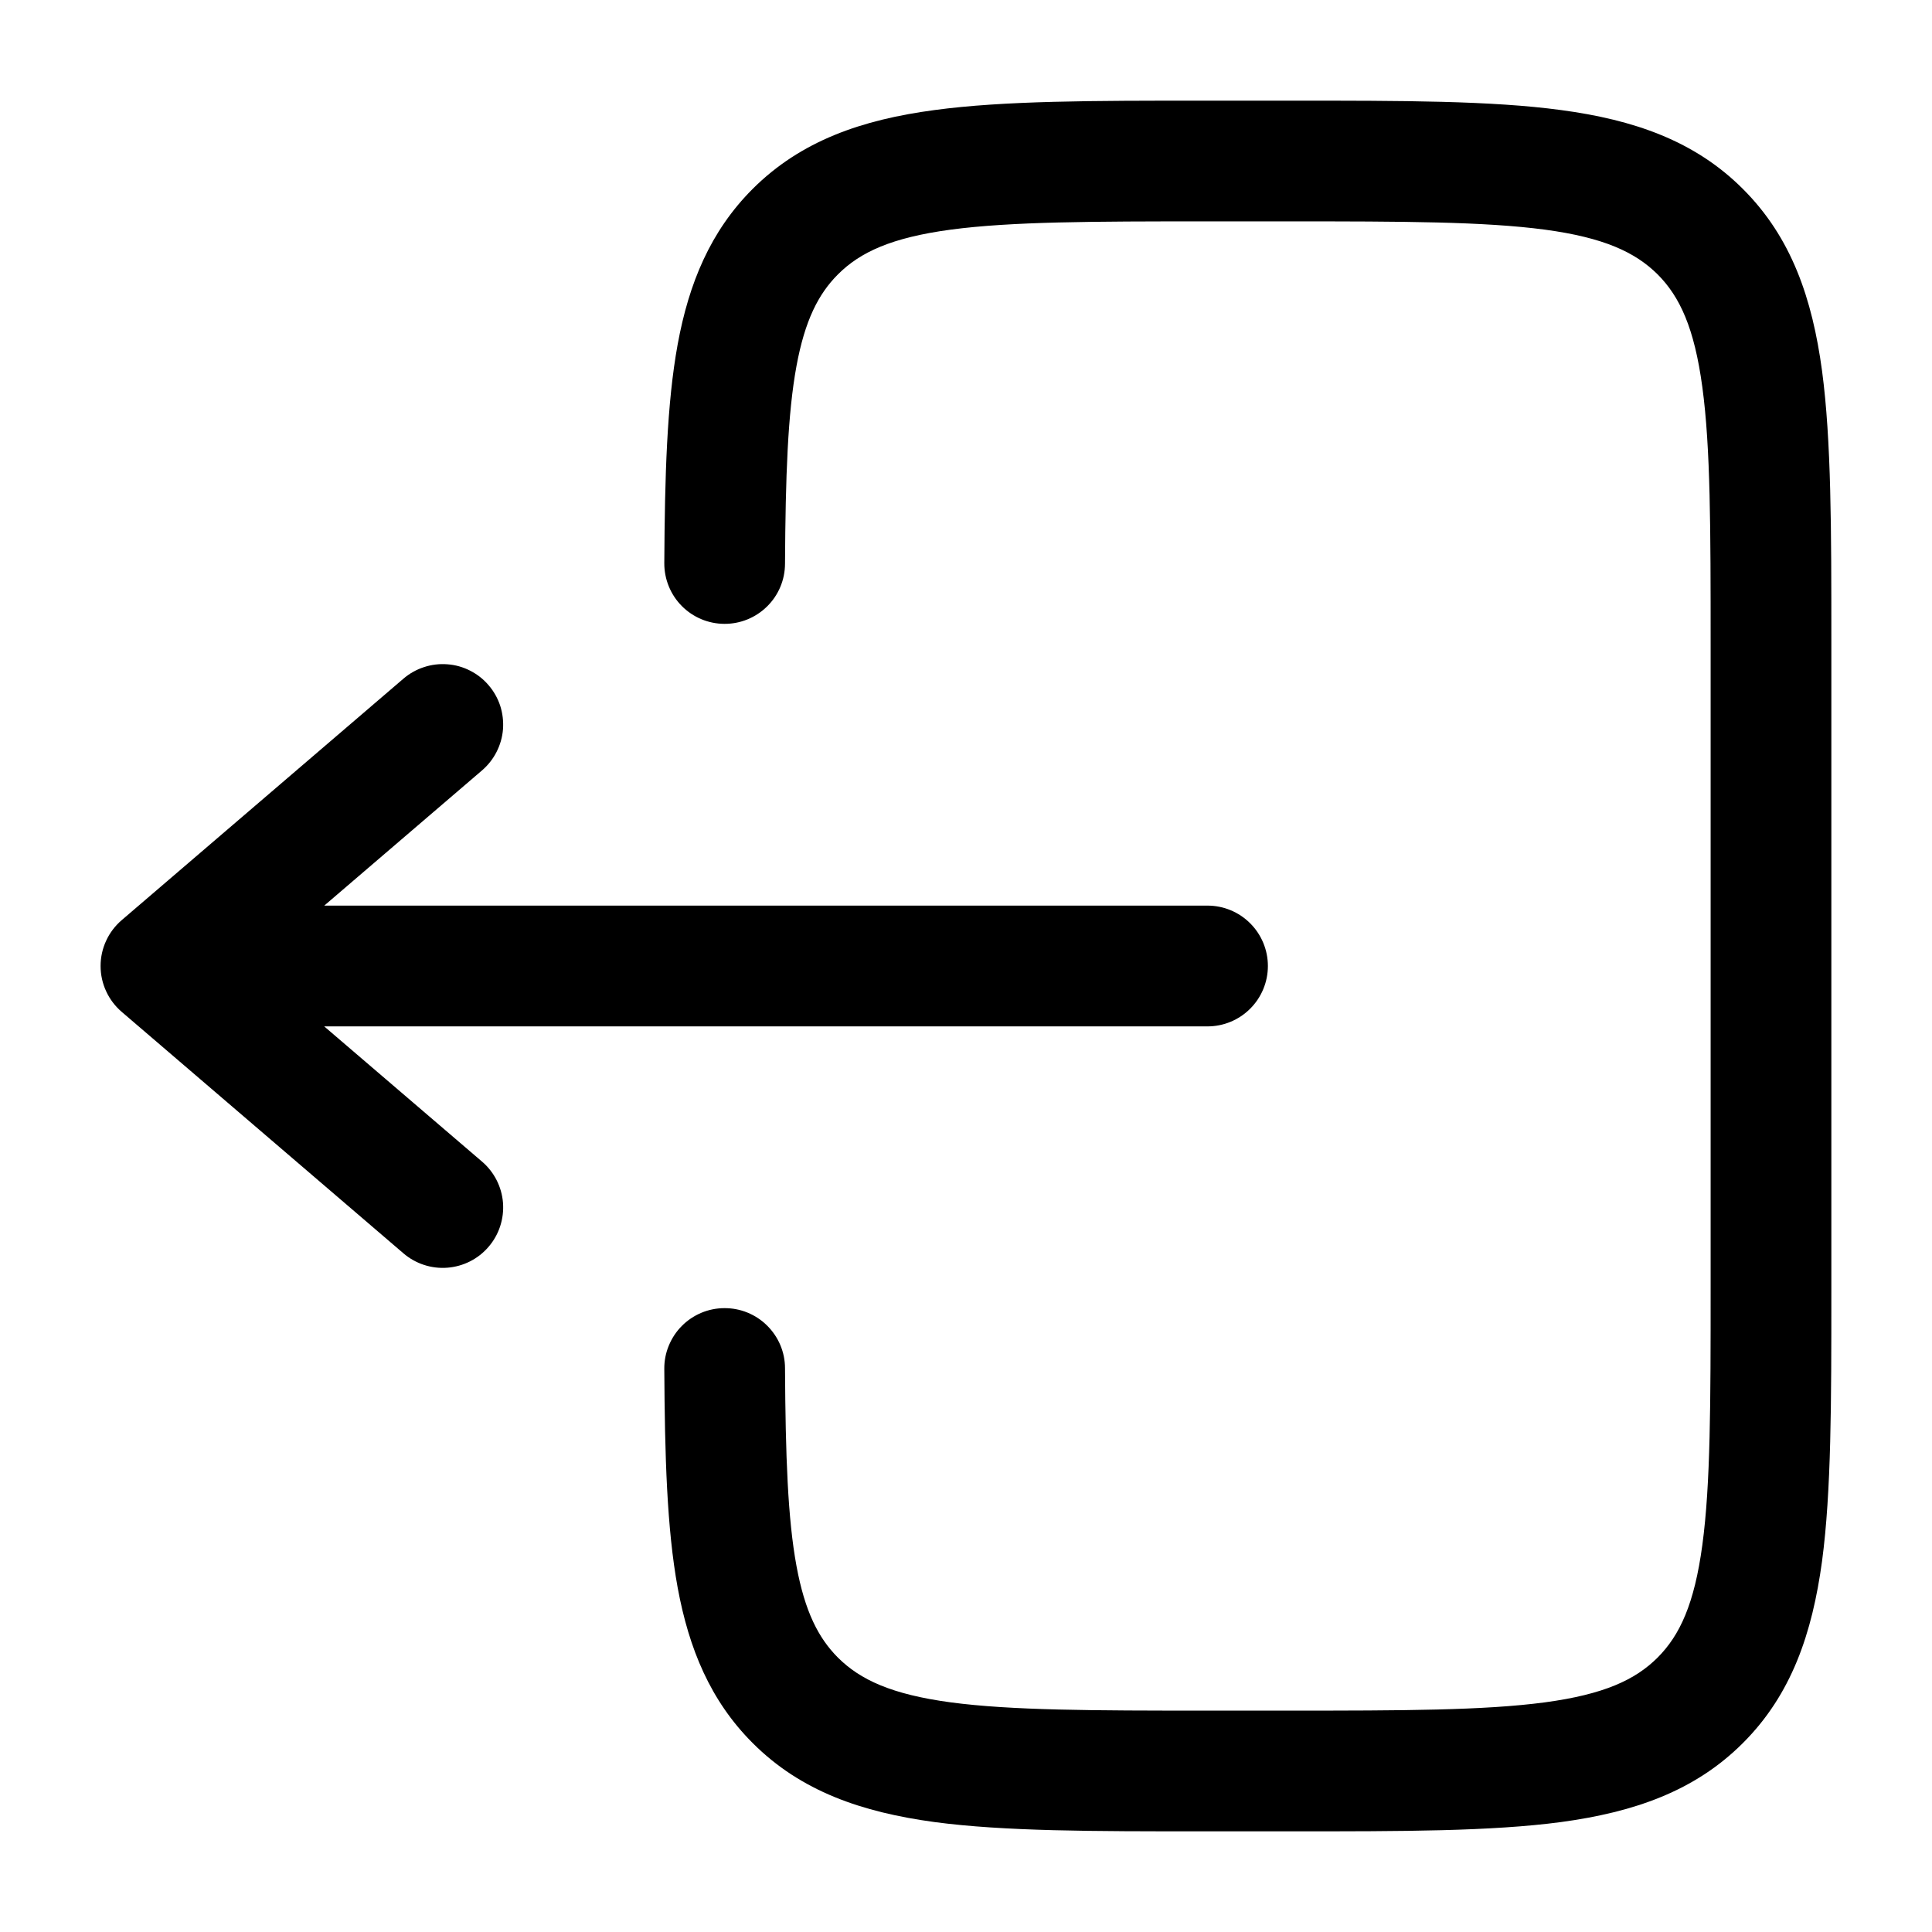
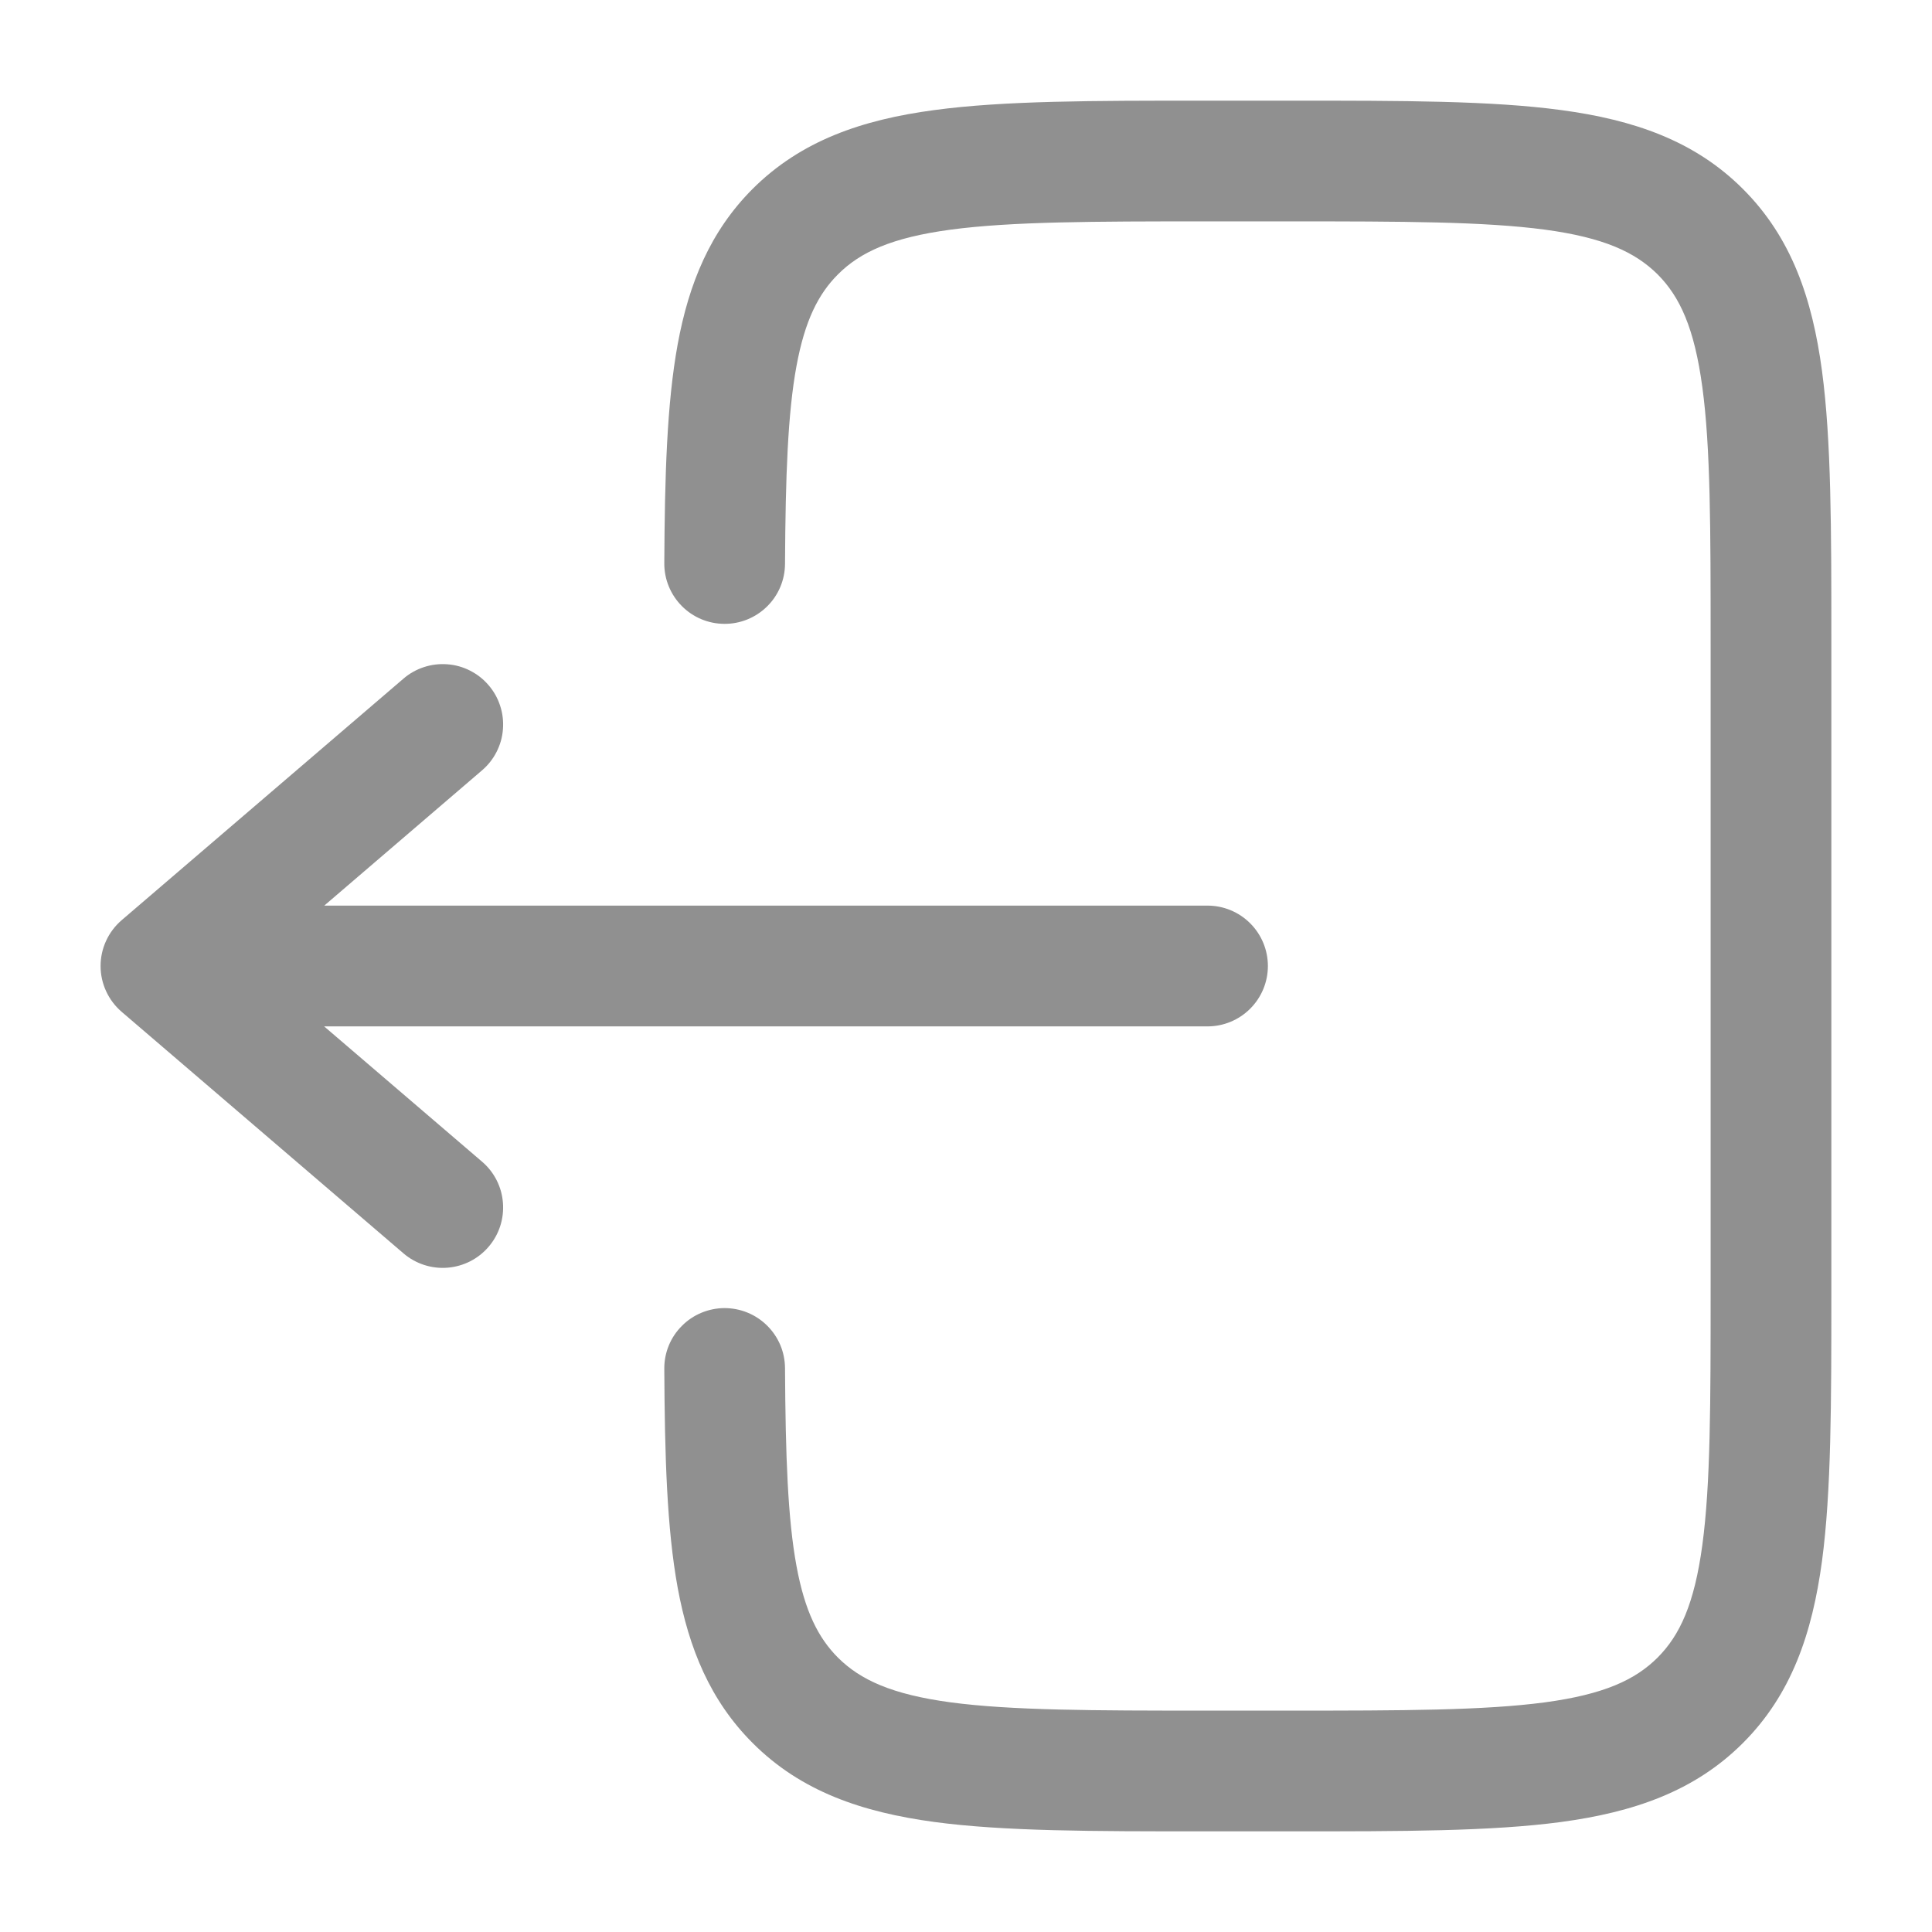
<svg xmlns="http://www.w3.org/2000/svg" width="31" height="31" viewBox="0 0 31 31" fill="none">
  <g id="solar:logout-2-outline">
    <g id="Group">
-       <path id="Vector" d="M19.304 1.615C17.538 1.615 16.113 1.615 14.994 1.766C13.831 1.921 12.852 2.257 12.075 3.033C11.398 3.711 11.054 4.544 10.874 5.523C10.7 6.475 10.667 7.639 10.659 9.036C10.658 9.293 10.758 9.54 10.939 9.723C11.12 9.906 11.366 10.009 11.622 10.01C11.879 10.012 12.126 9.911 12.309 9.73C12.492 9.55 12.595 9.304 12.596 9.047C12.604 7.635 12.64 6.634 12.78 5.873C12.915 5.142 13.131 4.717 13.445 4.403C13.803 4.045 14.305 3.813 15.253 3.685C16.229 3.555 17.521 3.552 19.375 3.552H20.667C22.521 3.552 23.814 3.555 24.79 3.685C25.738 3.813 26.239 4.047 26.598 4.403C26.954 4.761 27.187 5.262 27.315 6.212C27.447 7.186 27.448 8.48 27.448 10.333V20.667C27.448 22.52 27.447 23.813 27.315 24.79C27.187 25.738 26.954 26.239 26.597 26.597C26.239 26.954 25.738 27.187 24.79 27.315C23.814 27.445 22.521 27.448 20.667 27.448H19.375C17.521 27.448 16.229 27.445 15.252 27.315C14.305 27.187 13.803 26.953 13.445 26.597C13.131 26.282 12.915 25.858 12.78 25.127C12.64 24.366 12.604 23.365 12.596 21.953C12.596 21.826 12.57 21.7 12.521 21.583C12.471 21.465 12.399 21.359 12.309 21.27C12.219 21.18 12.111 21.109 11.993 21.061C11.876 21.013 11.75 20.989 11.622 20.99C11.495 20.99 11.369 21.016 11.252 21.065C11.135 21.115 11.028 21.186 10.939 21.277C10.849 21.367 10.779 21.475 10.731 21.592C10.682 21.71 10.658 21.836 10.659 21.963C10.667 23.361 10.7 24.525 10.874 25.477C11.055 26.456 11.398 27.289 12.076 27.967C12.852 28.745 13.832 29.078 14.995 29.236C16.113 29.385 17.538 29.385 19.304 29.385H20.738C22.505 29.385 23.928 29.385 25.048 29.236C26.21 29.078 27.19 28.745 27.967 27.967C28.745 27.19 29.078 26.21 29.236 25.048C29.385 23.928 29.385 22.503 29.385 20.738V10.262C29.385 8.497 29.385 7.072 29.236 5.952C29.079 4.789 28.745 3.81 27.967 3.033C27.19 2.255 26.21 1.922 25.048 1.766C23.928 1.615 22.503 1.615 20.738 1.615H19.304Z" fill="black" />
-       <path id="Vector_2" d="M19.375 14.531C19.632 14.531 19.878 14.633 20.06 14.815C20.242 14.997 20.344 15.243 20.344 15.5C20.344 15.757 20.242 16.003 20.06 16.185C19.878 16.367 19.632 16.469 19.375 16.469H5.202L7.735 18.639C7.93 18.806 8.051 19.044 8.071 19.3C8.09 19.556 8.008 19.81 7.84 20.005C7.673 20.201 7.435 20.321 7.179 20.341C6.923 20.361 6.669 20.278 6.474 20.111L1.953 16.236C1.847 16.145 1.761 16.032 1.703 15.905C1.644 15.778 1.614 15.64 1.614 15.5C1.614 15.36 1.644 15.222 1.703 15.095C1.761 14.968 1.847 14.855 1.953 14.764L6.474 10.889C6.571 10.806 6.683 10.743 6.804 10.704C6.925 10.664 7.052 10.649 7.179 10.659C7.306 10.668 7.43 10.703 7.543 10.761C7.657 10.819 7.758 10.898 7.84 10.995C7.923 11.091 7.986 11.203 8.026 11.324C8.065 11.445 8.08 11.573 8.071 11.7C8.061 11.827 8.026 11.95 7.968 12.064C7.911 12.177 7.831 12.278 7.735 12.361L5.203 14.531H19.375Z" fill="black" />
+       <path id="Vector" d="M19.304 1.615C17.538 1.615 16.113 1.615 14.993 1.766C13.831 1.921 12.852 2.256 12.074 3.033C11.398 3.711 11.054 4.544 10.874 5.523C10.7 6.475 10.666 7.639 10.659 9.036C10.657 9.293 10.758 9.54 10.939 9.723C11.12 9.906 11.365 10.009 11.622 10.01C11.879 10.012 12.126 9.911 12.309 9.73C12.492 9.55 12.595 9.304 12.596 9.047C12.604 7.635 12.64 6.634 12.78 5.873C12.915 5.142 13.131 4.717 13.445 4.403C13.803 4.045 14.305 3.813 15.253 3.685C16.228 3.555 17.521 3.552 19.375 3.552H20.666C22.521 3.552 23.814 3.555 24.79 3.685C25.738 3.813 26.239 4.047 26.598 4.403C26.954 4.761 27.187 5.262 27.315 6.212C27.447 7.185 27.448 8.48 27.448 10.333V20.667C27.448 22.52 27.447 23.813 27.315 24.79C27.187 25.738 26.954 26.239 26.597 26.597C26.239 26.954 25.738 27.187 24.79 27.315C23.814 27.445 22.521 27.448 20.666 27.448H19.375C17.521 27.448 16.228 27.445 15.252 27.315C14.305 27.187 13.803 26.953 13.445 26.597C13.131 26.282 12.915 25.858 12.78 25.127C12.64 24.366 12.604 23.365 12.596 21.953C12.595 21.826 12.57 21.7 12.521 21.583C12.471 21.465 12.399 21.359 12.309 21.27C12.218 21.18 12.111 21.109 11.993 21.061C11.876 21.013 11.749 20.989 11.622 20.989C11.495 20.99 11.369 21.016 11.252 21.065C11.135 21.114 11.028 21.186 10.939 21.277C10.849 21.367 10.778 21.474 10.73 21.592C10.682 21.71 10.658 21.836 10.659 21.963C10.666 23.361 10.7 24.525 10.874 25.477C11.055 26.456 11.398 27.289 12.076 27.967C12.852 28.745 13.832 29.078 14.995 29.235C16.113 29.385 17.538 29.385 19.304 29.385H20.738C22.505 29.385 23.928 29.385 25.048 29.235C26.21 29.078 27.189 28.745 27.967 27.967C28.745 27.189 29.078 26.21 29.235 25.048C29.385 23.928 29.385 22.503 29.385 20.738V10.262C29.385 8.496 29.385 7.072 29.235 5.952C29.079 4.789 28.745 3.81 27.967 3.033C27.189 2.255 26.21 1.922 25.048 1.766C23.928 1.615 22.503 1.615 20.738 1.615H19.304Z" fill="#909090" />
+       <path id="Vector_2" d="M19.375 14.531C19.632 14.531 19.878 14.633 20.06 14.815C20.242 14.997 20.344 15.243 20.344 15.5C20.344 15.757 20.242 16.003 20.06 16.185C19.878 16.367 19.632 16.469 19.375 16.469H5.201L7.734 18.639C7.93 18.806 8.051 19.044 8.07 19.3C8.09 19.556 8.008 19.81 7.84 20.005C7.673 20.201 7.435 20.321 7.179 20.341C6.923 20.361 6.669 20.278 6.474 20.111L1.953 16.236C1.847 16.145 1.761 16.032 1.703 15.905C1.644 15.778 1.614 15.64 1.614 15.5C1.614 15.36 1.644 15.222 1.703 15.095C1.761 14.968 1.847 14.855 1.953 14.764L6.474 10.889C6.57 10.806 6.682 10.743 6.803 10.704C6.924 10.664 7.052 10.649 7.179 10.659C7.306 10.668 7.43 10.703 7.543 10.761C7.657 10.819 7.758 10.898 7.84 10.995C7.923 11.091 7.986 11.203 8.025 11.324C8.065 11.445 8.08 11.573 8.07 11.7C8.061 11.827 8.026 11.95 7.968 12.064C7.911 12.177 7.831 12.278 7.734 12.361L5.203 14.531H19.375Z" fill="#909090" />
    </g>
  </g>
</svg>
